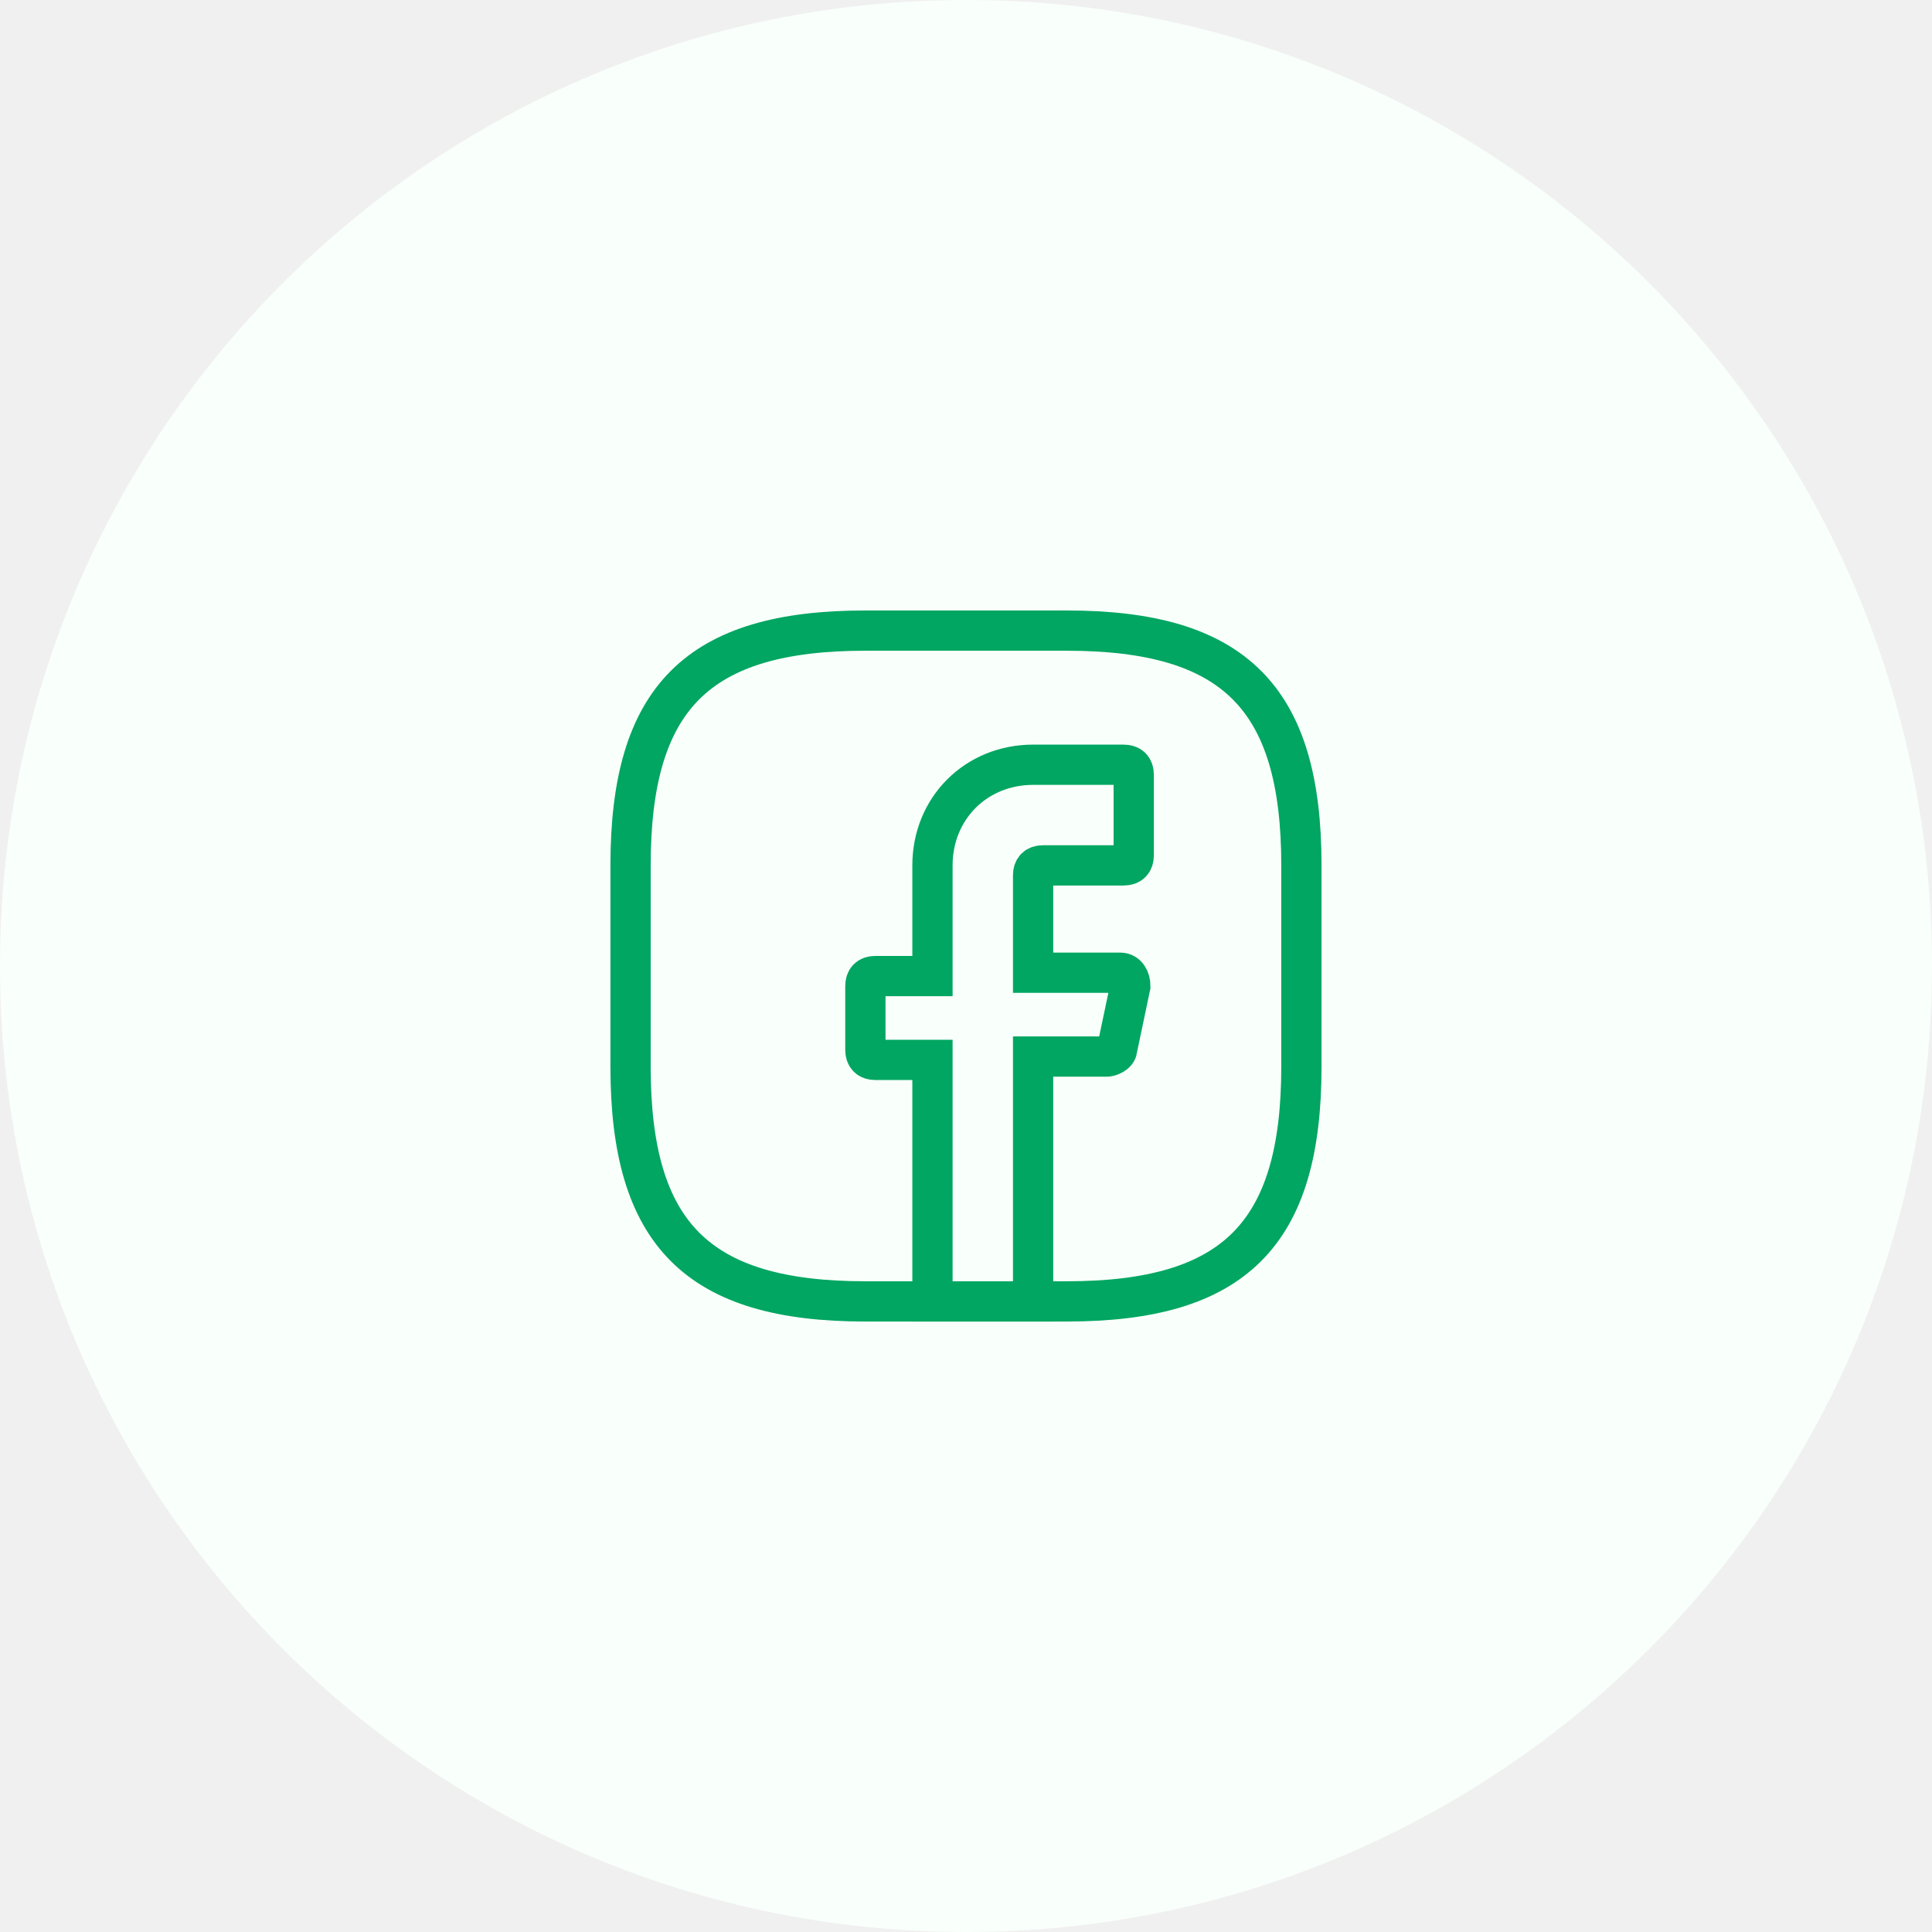
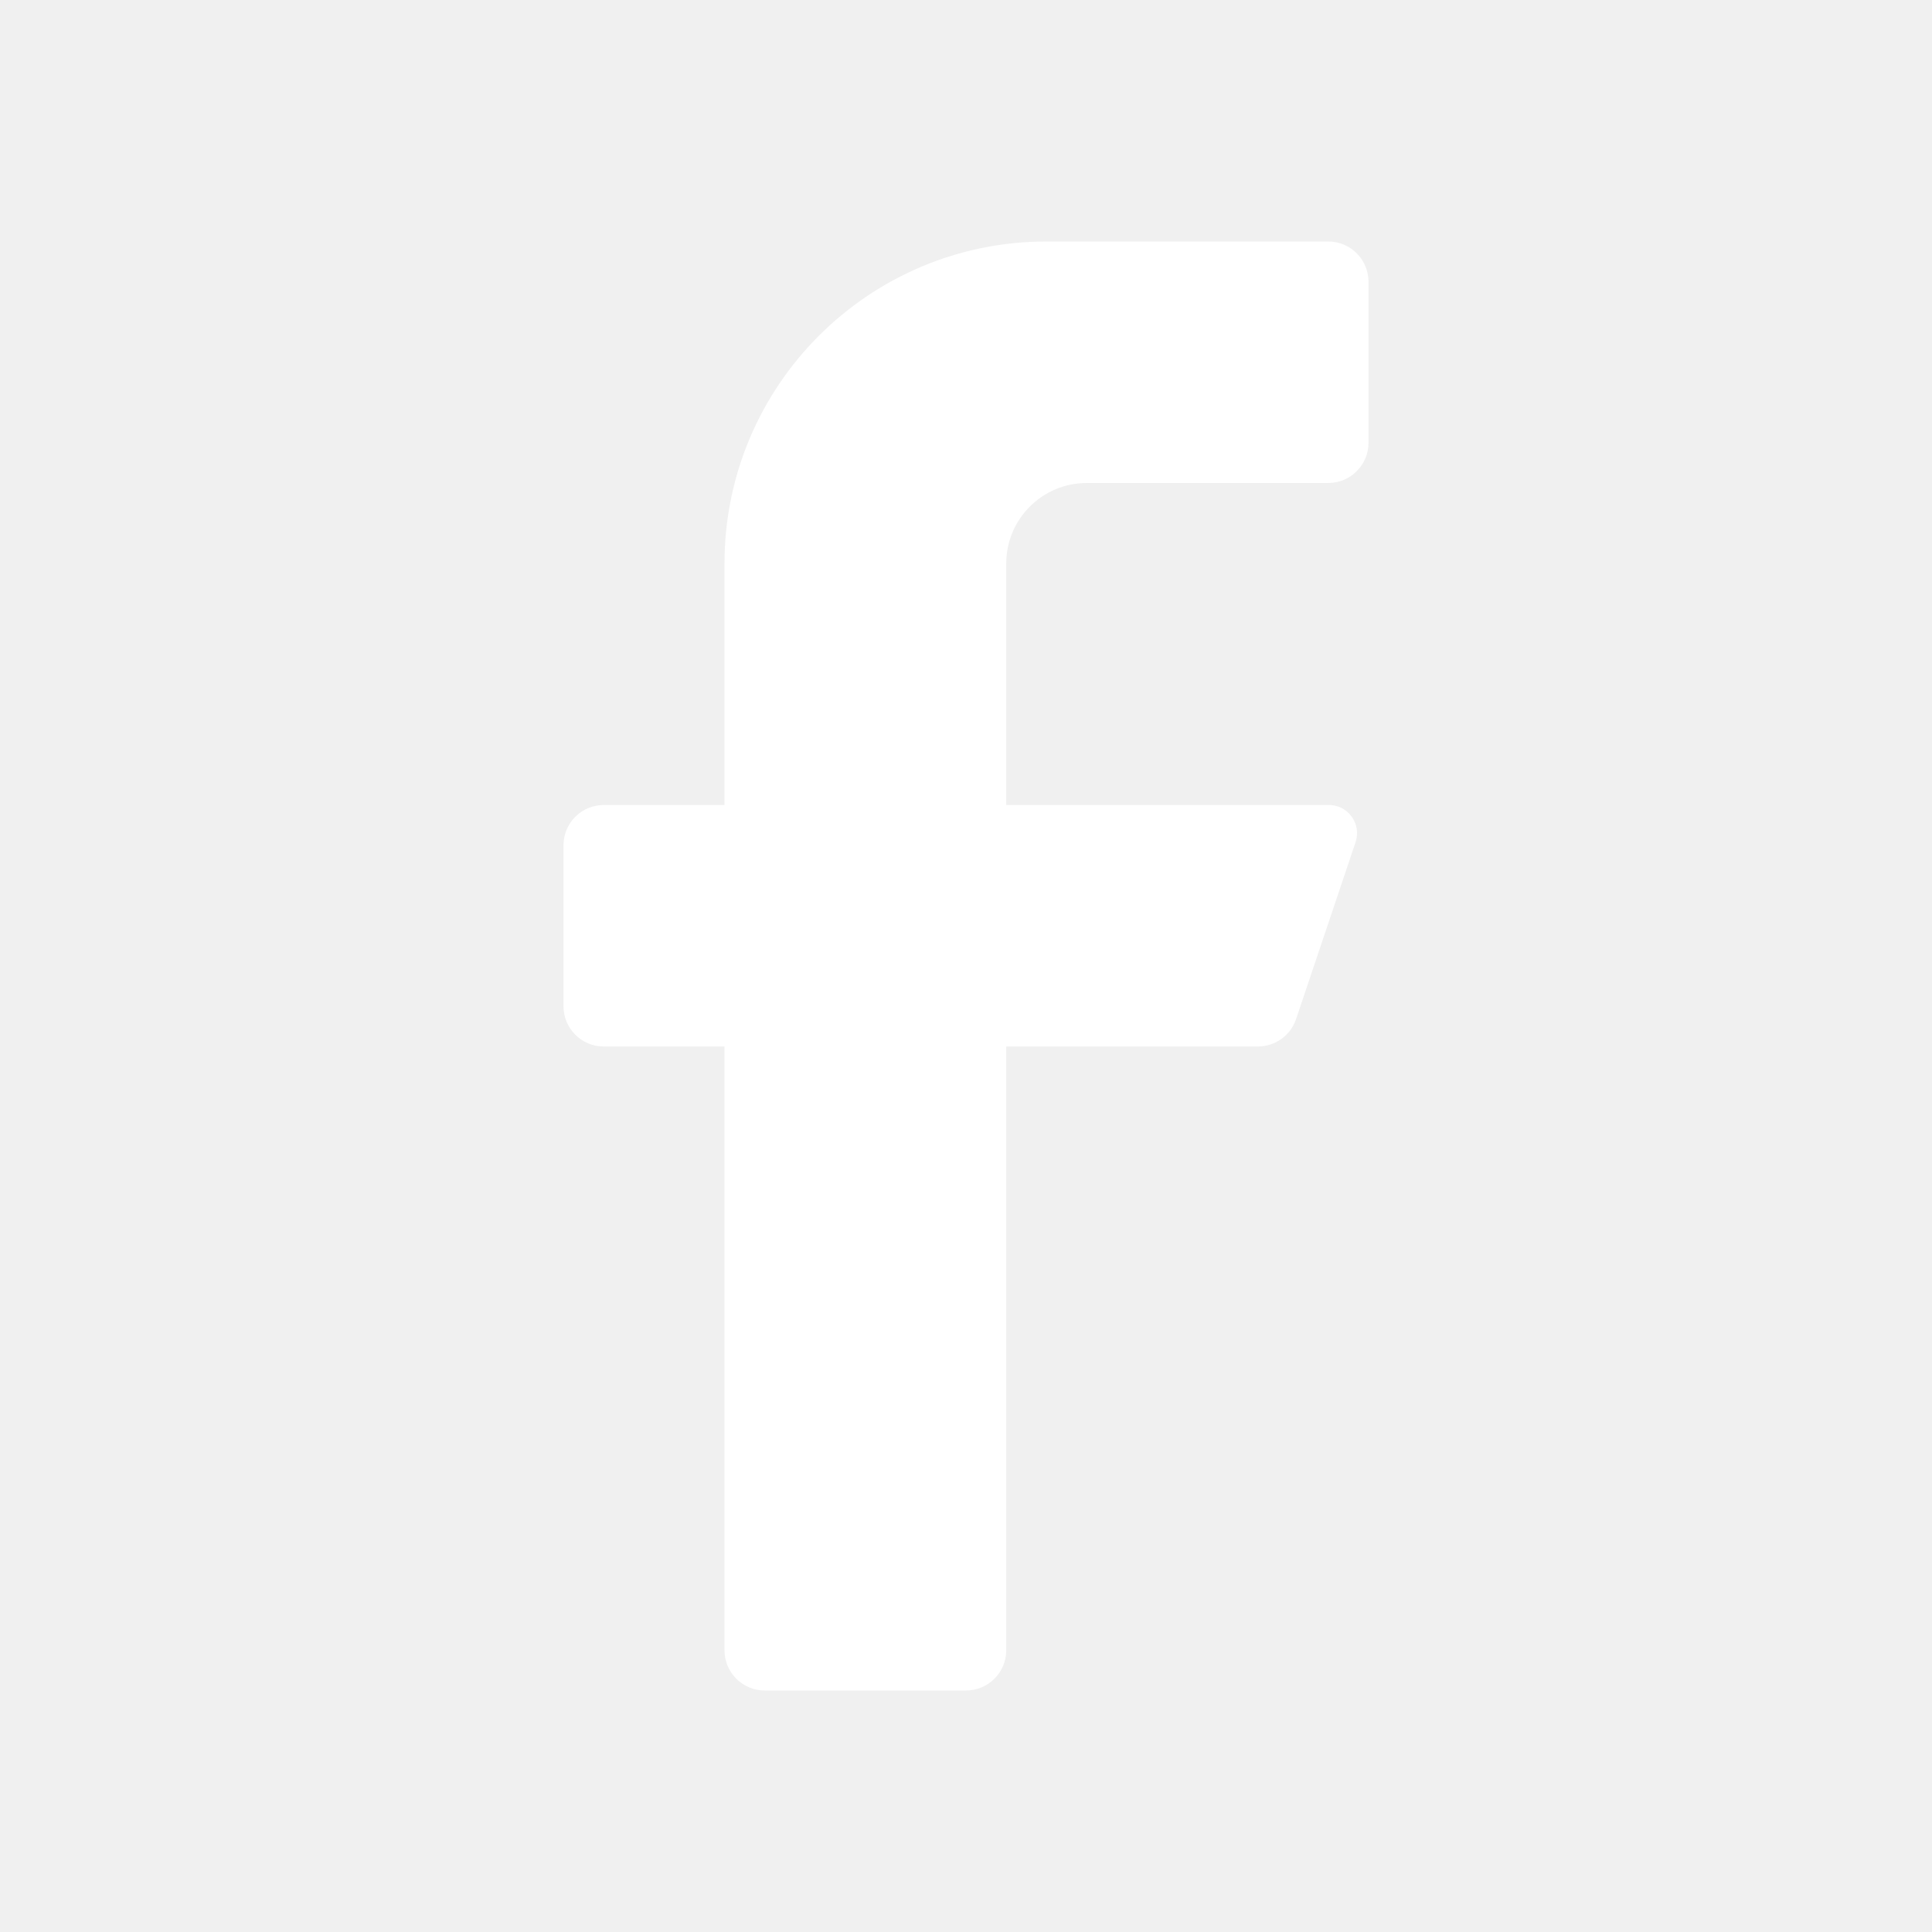
- <svg xmlns="http://www.w3.org/2000/svg" width="48" height="48" viewBox="0 0 48 48" fill="none">
-   <rect width="48" height="48" rx="24" fill="#F9FFFB" />
-   <path d="M25.667 21.75V24.167H27.833C28 24.167 28.083 24.333 28.083 24.5L27.75 26.083C27.75 26.167 27.583 26.25 27.5 26.25H25.667V32.333H23.167V26.333H21.75C21.583 26.333 21.5 26.25 21.5 26.083V24.5C21.5 24.333 21.583 24.25 21.75 24.25H23.167V21.5C23.167 20.083 24.25 19 25.667 19H27.917C28.083 19 28.167 19.083 28.167 19.25V21.25C28.167 21.417 28.083 21.5 27.917 21.5H25.917C25.75 21.5 25.667 21.583 25.667 21.75Z" stroke="#00A661" stroke-miterlimit="10" stroke-linecap="round" />
-   <path d="M26.5 32.333H21.5C17.333 32.333 15.666 30.667 15.666 26.5V21.5C15.666 17.333 17.333 15.667 21.5 15.667H26.5C30.666 15.667 32.333 17.333 32.333 21.5V26.5C32.333 30.667 30.666 32.333 26.5 32.333Z" stroke="#00A661" stroke-linecap="round" stroke-linejoin="round" />
+ <svg xmlns="http://www.w3.org/2000/svg" width="24" height="24" viewBox="0 0 24 24" fill="none">
+   <path d="M16.5 6H13.5C12.948 6 12.5 6.448 12.5 7V10H16.5C16.614 9.997 16.722 10.05 16.789 10.142C16.857 10.233 16.876 10.352 16.84 10.46L16.1 12.66C16.032 12.862 15.843 12.998 15.63 13H12.5V20.5C12.5 20.776 12.276 21 12 21H9.5C9.224 21 9 20.776 9 20.5V13H7.5C7.224 13 7 12.776 7 12.5V10.5C7 10.224 7.224 10 7.5 10H9V7C9 4.791 10.791 3 13 3H16.5C16.776 3 17 3.224 17 3.5V5.5C17 5.776 16.776 6 16.5 6Z" fill="white" />
</svg>
